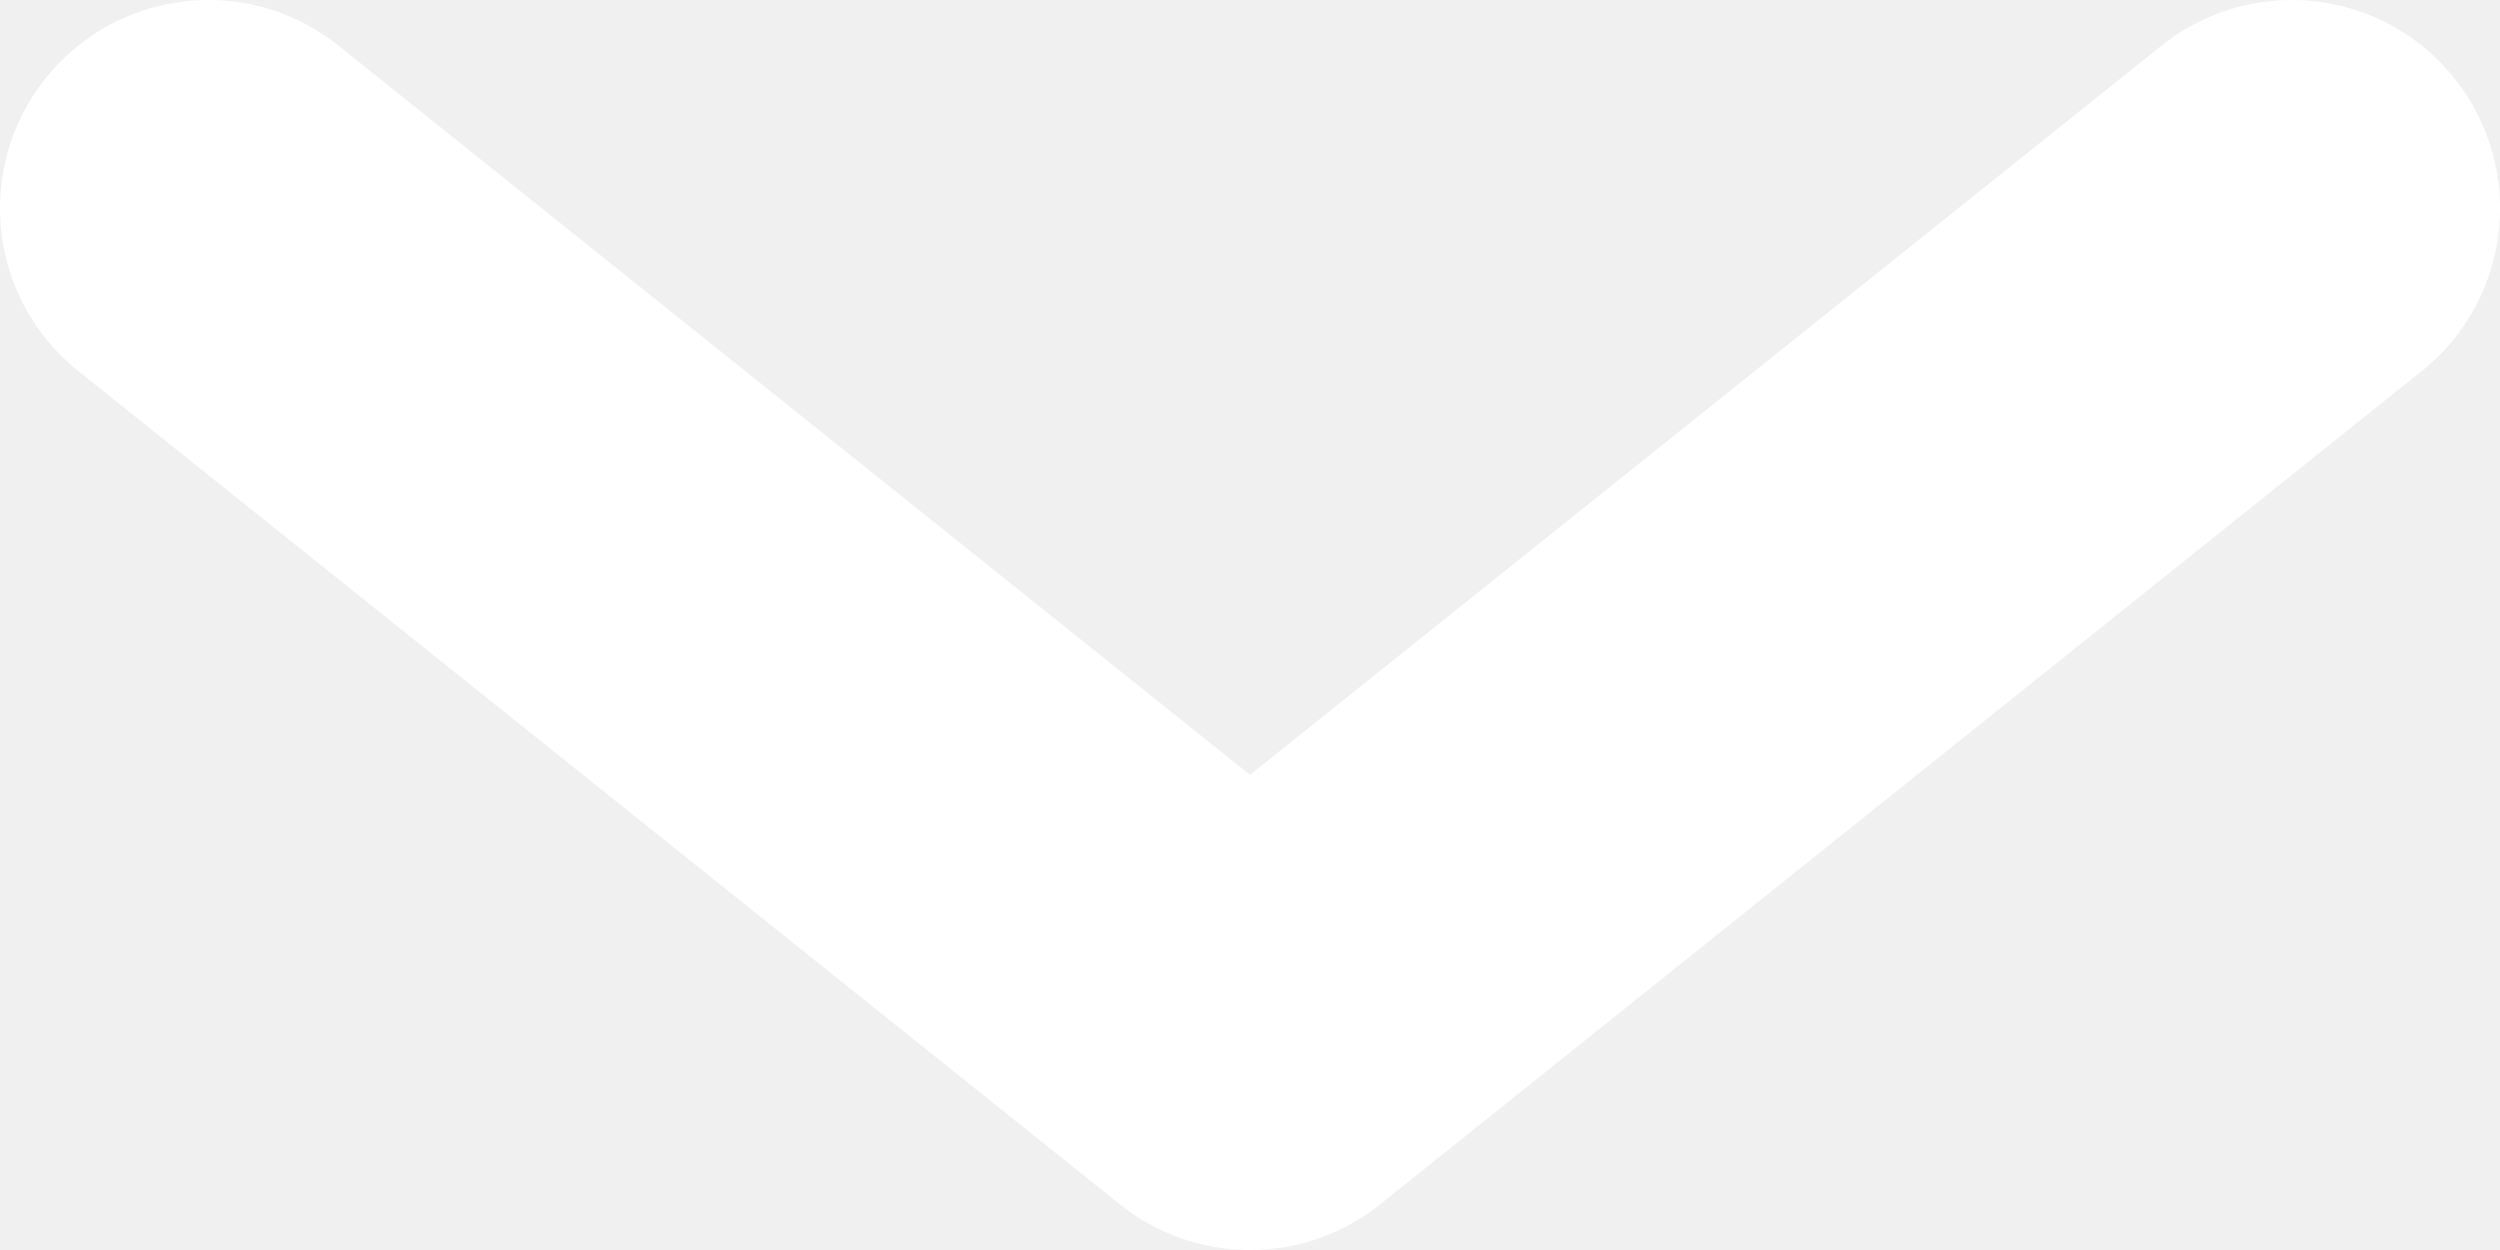
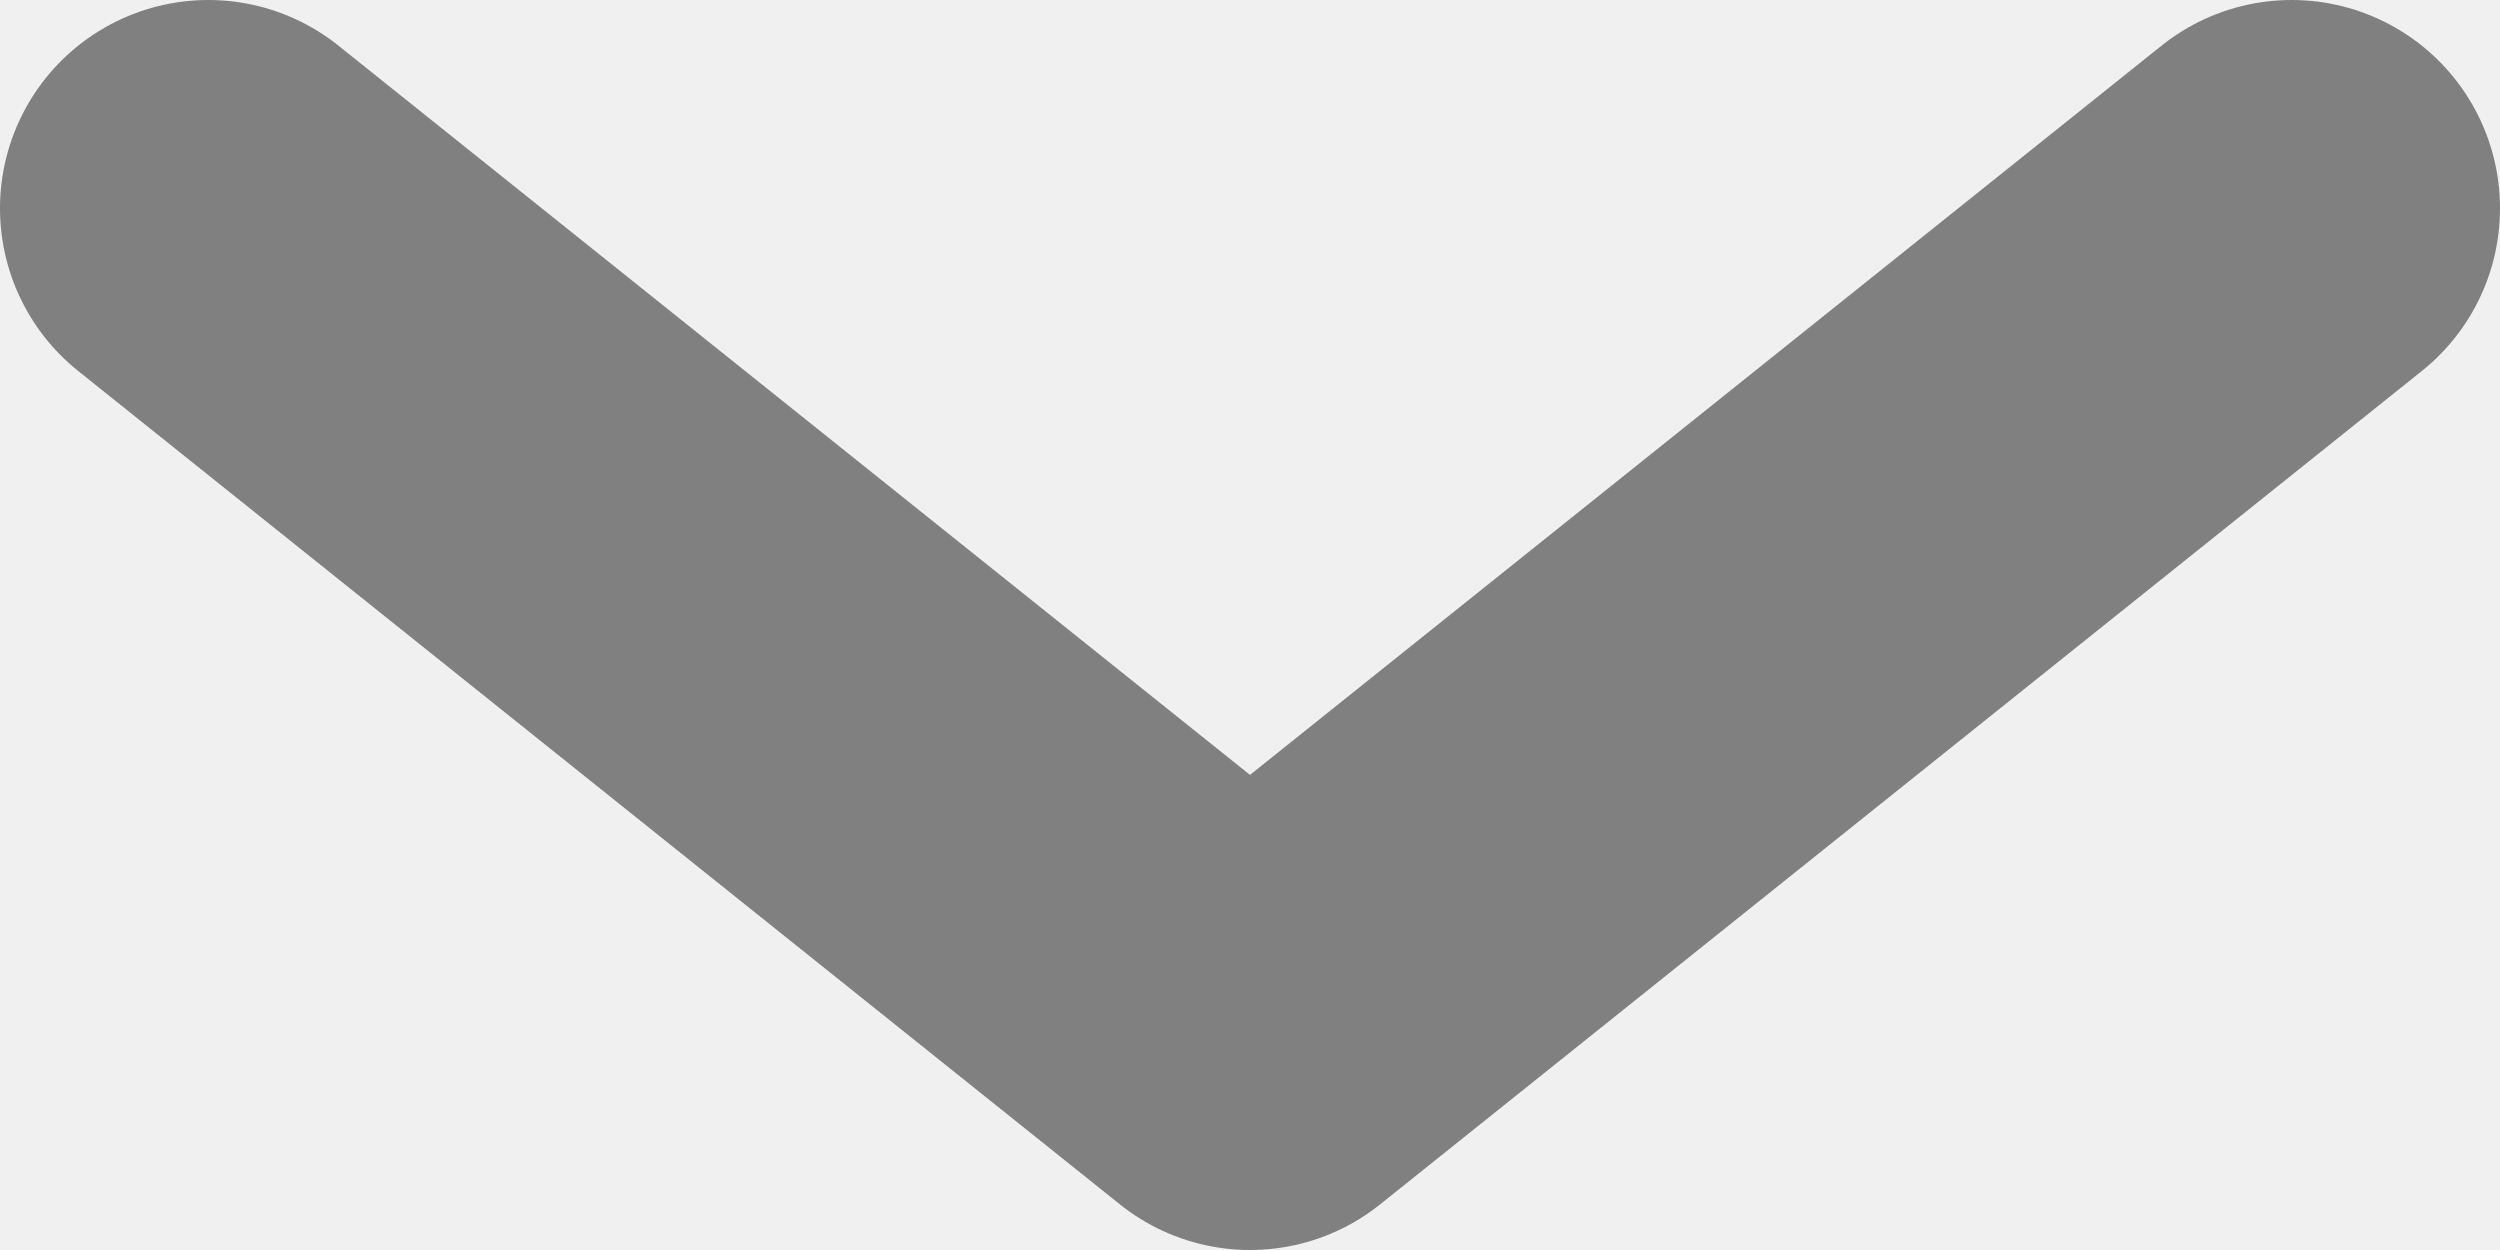
<svg xmlns="http://www.w3.org/2000/svg" width="12" height="6" viewBox="0 0 12 6" fill="none">
-   <path d="M1 1L6 5L11 1" stroke="white" stroke-width="2" stroke-linecap="round" stroke-linejoin="round" />
+   <path d="M1 1L6 5L11 1" stroke="gray" stroke-width="2" stroke-linecap="round" stroke-linejoin="round" />
</svg>
